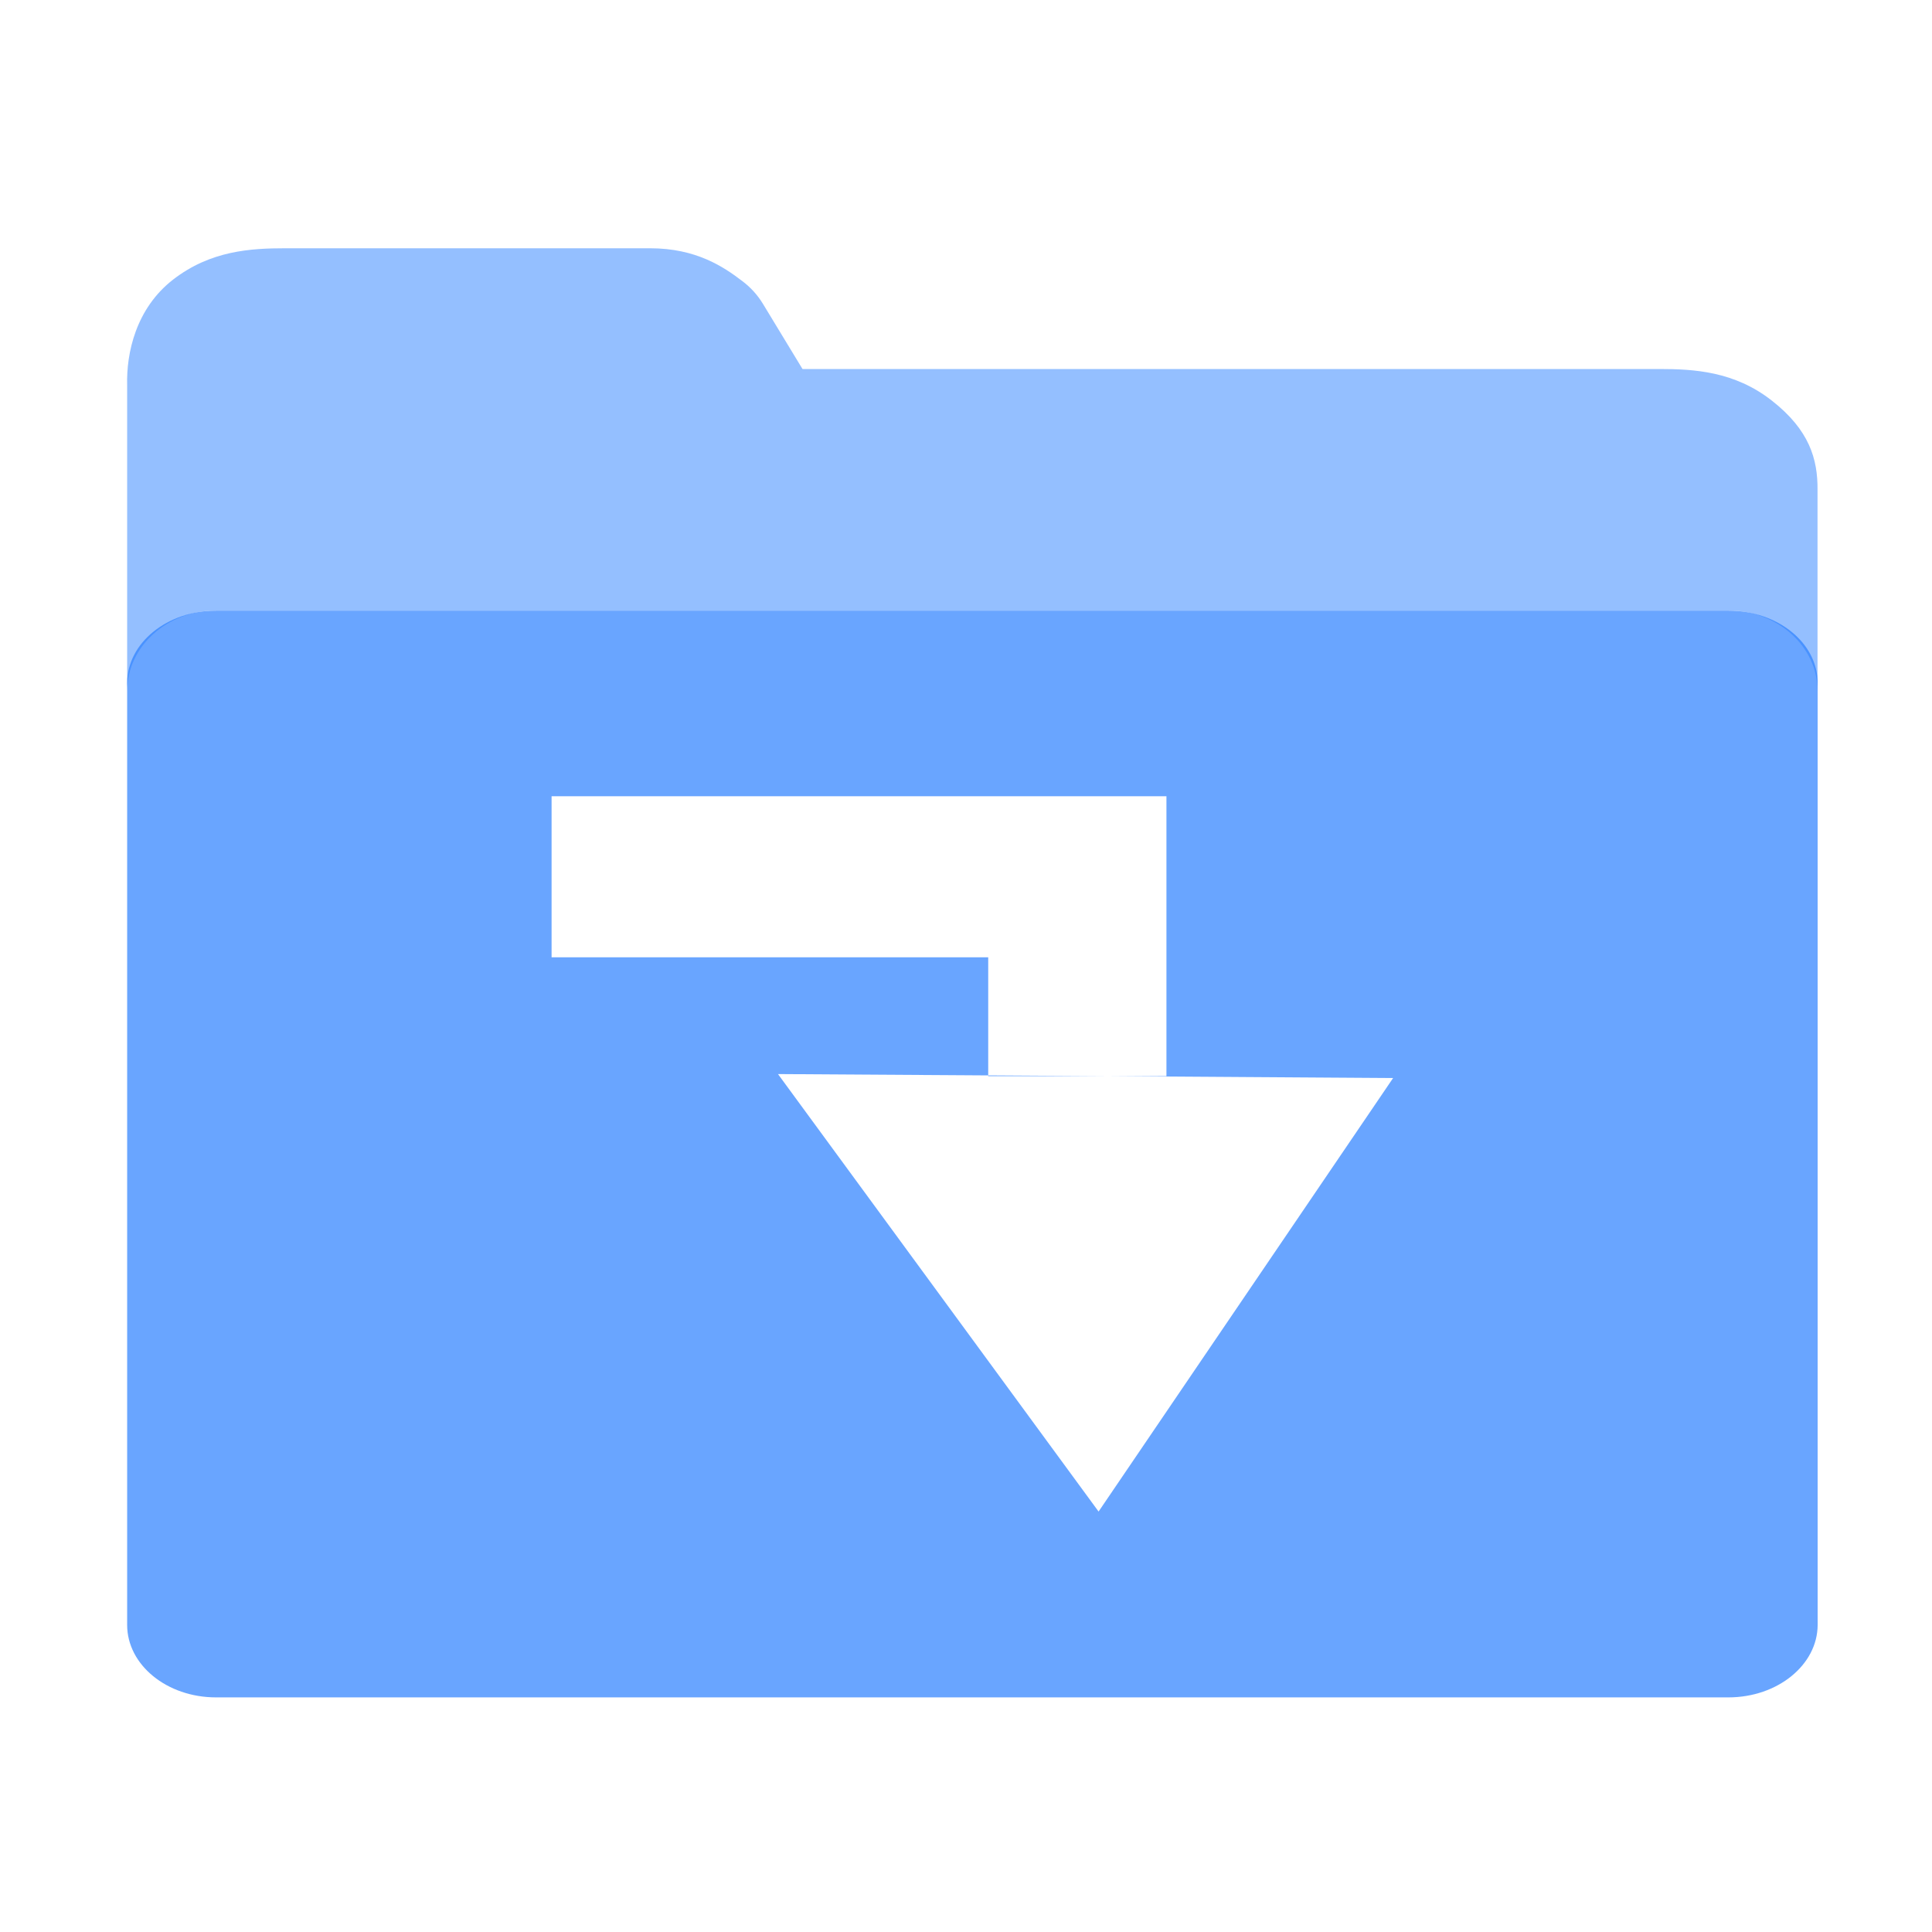
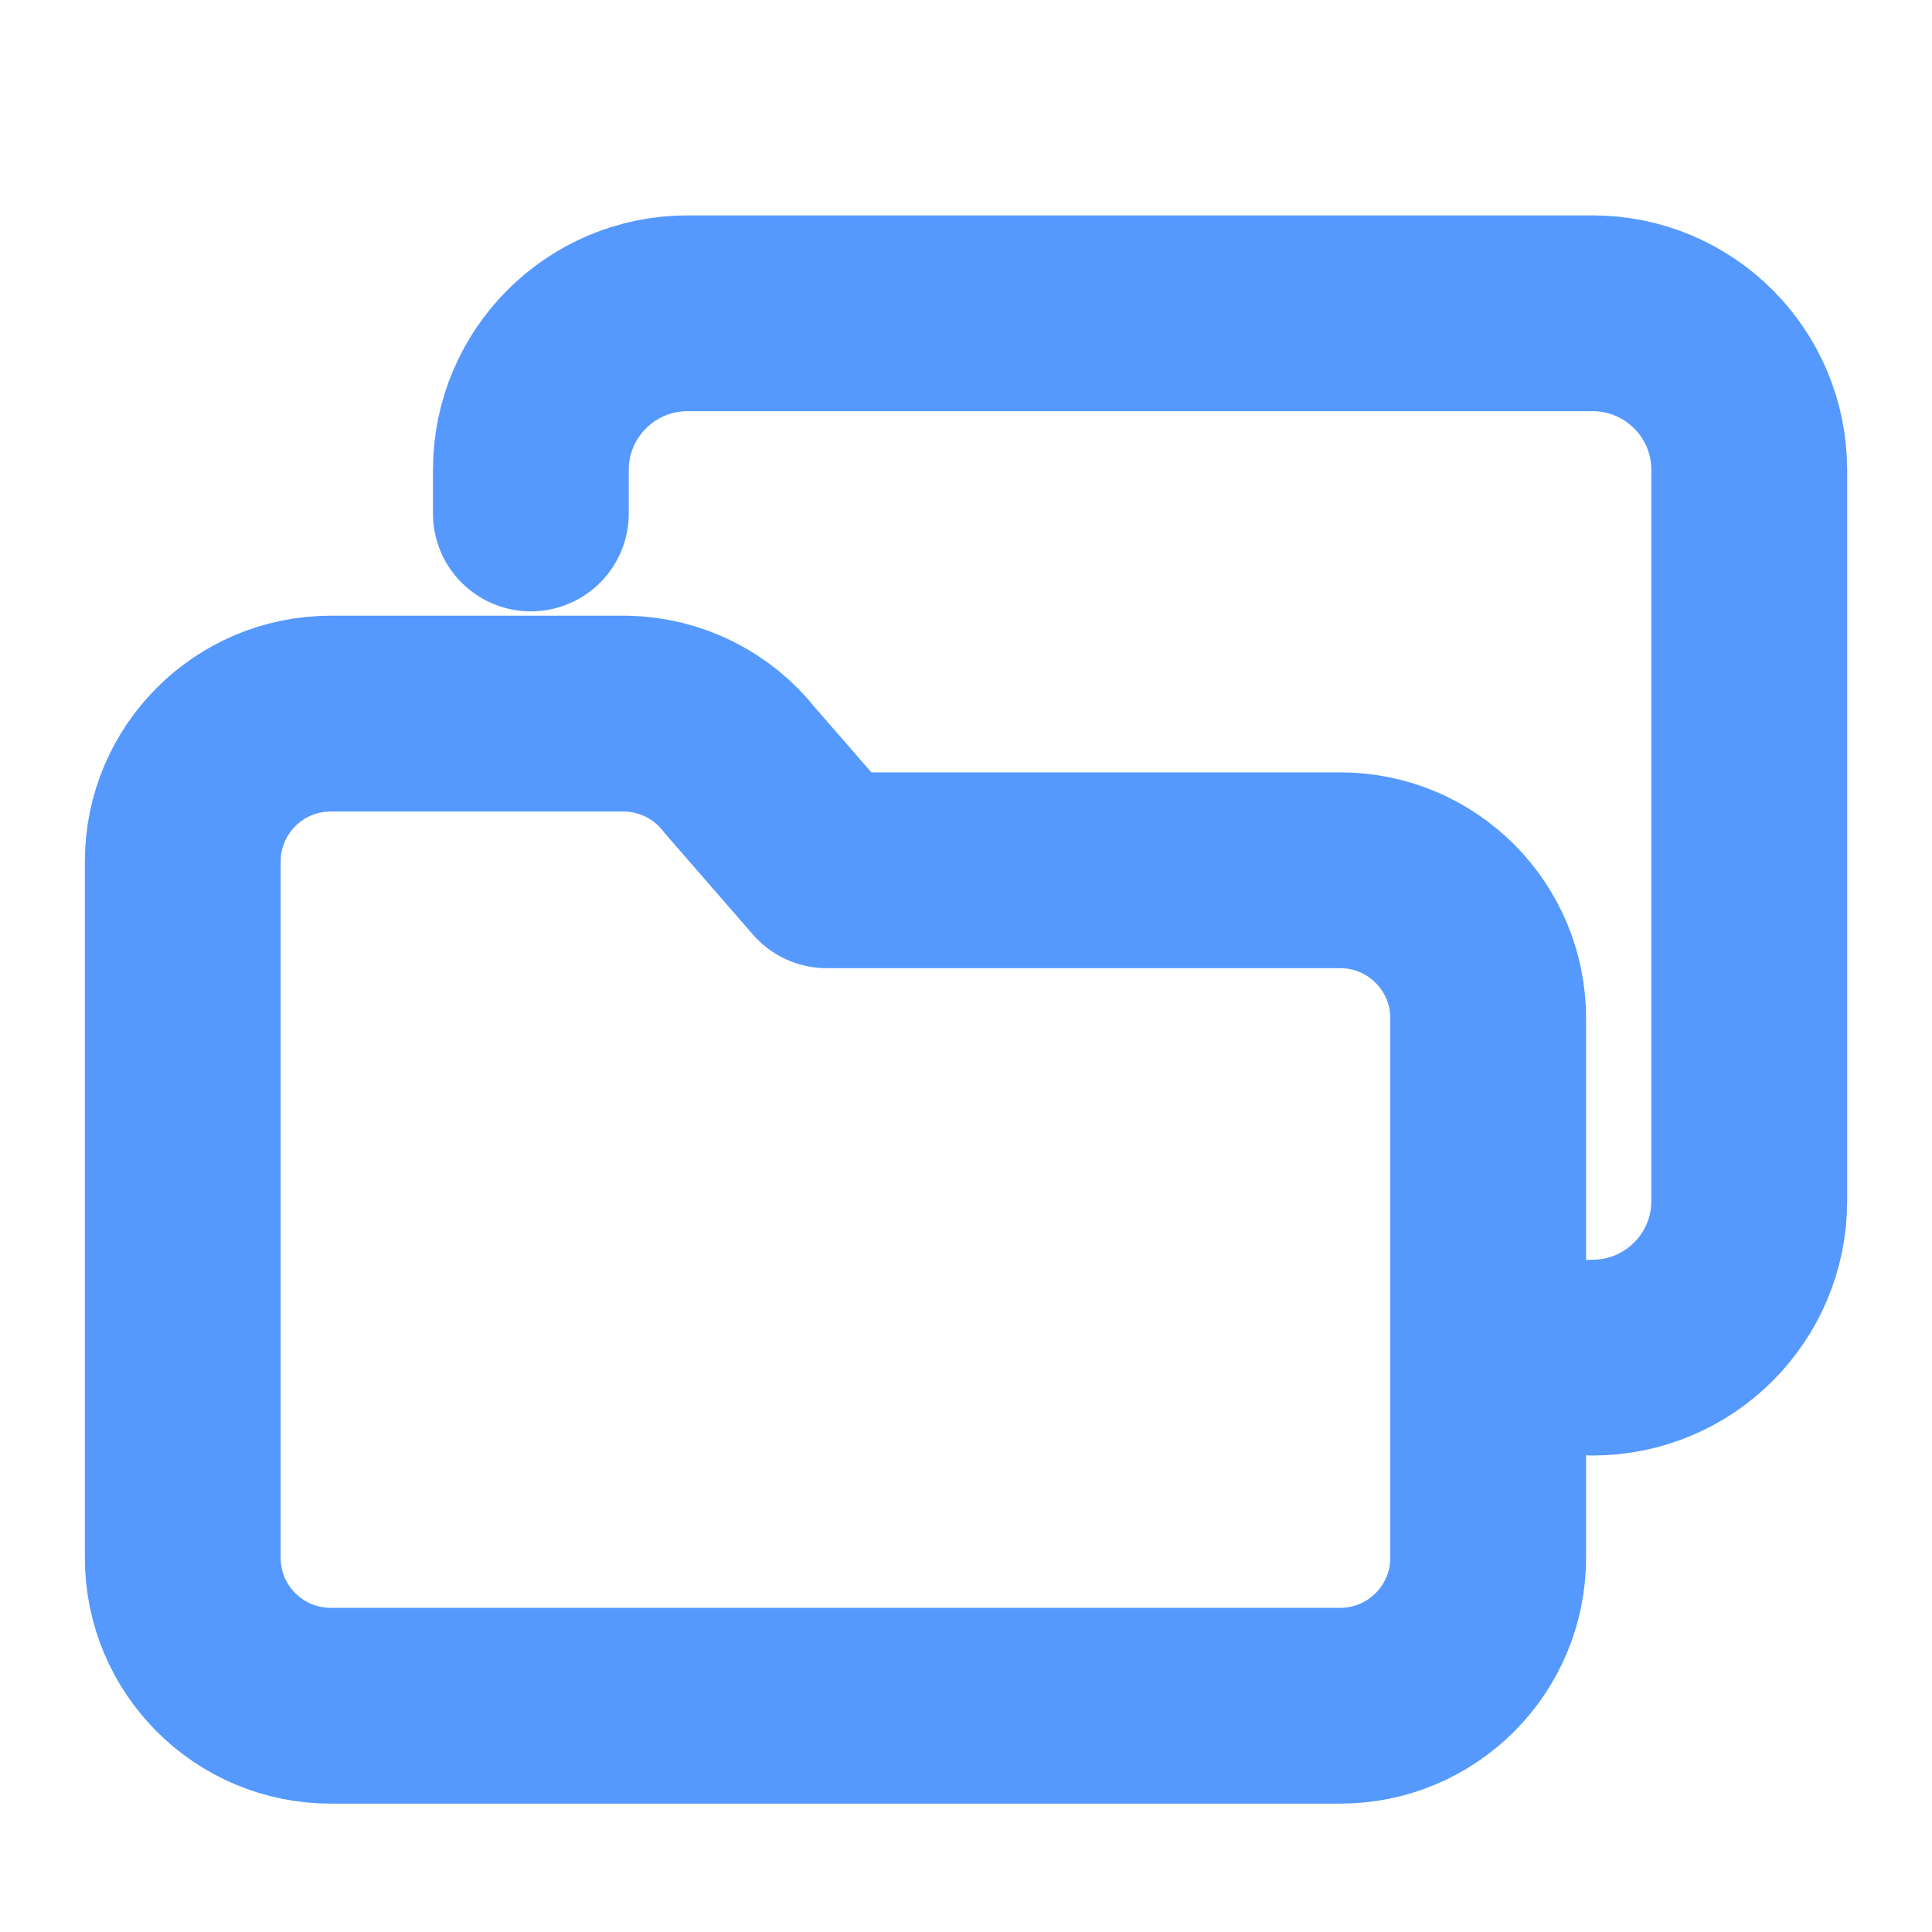
- <svg xmlns="http://www.w3.org/2000/svg" width="16" height="16" viewBox="0 0 16 16" version="1.1" id="SVGRoot">
-   <defs id="defs815" />
-   <g id="layer1" transform="translate(0,-8)">
-     <path style="color:#000000;font-style:normal;font-variant:normal;font-weight:normal;font-stretch:normal;font-size:medium;line-height:normal;font-family:sans-serif;font-variant-ligatures:normal;font-variant-position:normal;font-variant-caps:normal;font-variant-numeric:normal;font-variant-alternates:normal;font-feature-settings:normal;text-indent:0;text-align:start;text-decoration:none;text-decoration-line:none;text-decoration-style:solid;text-decoration-color:#000000;letter-spacing:normal;word-spacing:normal;text-transform:none;writing-mode:lr-tb;direction:ltr;text-orientation:mixed;dominant-baseline:auto;baseline-shift:baseline;text-anchor:start;white-space:normal;shape-padding:0;clip-rule:nonzero;display:inline;overflow:visible;visibility:visible;opacity:0.4;isolation:auto;mix-blend-mode:normal;color-interpolation:sRGB;color-interpolation-filters:linearRGB;solid-color:#000000;solid-opacity:1;vector-effect:none;fill:#2a7fff;fill-opacity:1;fill-rule:nonzero;stroke:none;stroke-width:2;stroke-linecap:butt;stroke-linejoin:round;stroke-miterlimit:4;stroke-dasharray:none;stroke-dashoffset:0;stroke-opacity:1;color-rendering:auto;image-rendering:auto;shape-rendering:auto;text-rendering:auto;enable-background:accumulate" d="m -22.076,10.334 c -0.254,0 -0.534,0.014 -0.807,0.247 -0.273,0.232 -0.355,0.618 -0.348,0.888 v 8.666 c -7.7e-5,0.184 0.072,0.361 0.199,0.487 0.236,0.262 0.532,0.528 0.779,0.755 -0.075,-0.07 -0.276,-0.251 -0.233,-0.542 l 2.211,-7.331 c 0.061,-0.228 0.408,-0.496 0.679,-0.5 h 8.353 V 12.452 l -0.001,0.005 c 0.002,-0.26 -0.071,-0.639 -0.345,-0.875 -0.274,-0.236 -0.555,-0.241 -0.809,-0.249 h -5.817 l -0.307,-0.556 c -0.04,-0.072 -0.091,-0.135 -0.153,-0.187 -0.136,-0.114 -0.337,-0.256 -0.654,-0.256 z" id="path1026" />
-     <path style="color:#000000;font-style:normal;font-variant:normal;font-weight:normal;font-stretch:normal;font-size:medium;line-height:normal;font-family:sans-serif;font-variant-ligatures:normal;font-variant-position:normal;font-variant-caps:normal;font-variant-numeric:normal;font-variant-alternates:normal;font-feature-settings:normal;text-indent:0;text-align:start;text-decoration:none;text-decoration-line:none;text-decoration-style:solid;text-decoration-color:#000000;letter-spacing:normal;word-spacing:normal;text-transform:none;writing-mode:lr-tb;direction:ltr;text-orientation:mixed;dominant-baseline:auto;baseline-shift:baseline;text-anchor:start;white-space:normal;shape-padding:0;clip-rule:nonzero;display:inline;overflow:visible;visibility:visible;opacity:0.7;isolation:auto;mix-blend-mode:normal;color-interpolation:sRGB;color-interpolation-filters:linearRGB;solid-color:#000000;solid-opacity:1;vector-effect:none;fill:#2a7fff;fill-opacity:1;fill-rule:nonzero;stroke:none;stroke-width:1.852;stroke-linecap:round;stroke-linejoin:round;stroke-miterlimit:4;stroke-dasharray:none;stroke-dashoffset:0;stroke-opacity:1;paint-order:normal;color-rendering:auto;image-rendering:auto;shape-rendering:auto;text-rendering:auto;enable-background:accumulate" d="m -19.594,13.004 c -0.306,-5.34e-4 -0.594,0.21 -0.682,0.5 l -2.191,7.254 c -0.112,0.371 0.144,0.711 0.537,0.711 h 10.727 c 0.306,-4.1e-5 0.592,-0.211 0.68,-0.5 l 2.193,-7.254 C -8.218,13.343 -8.476,13.003 -8.869,13.004 Z m 0.627,1.273 h 6.064 v 1.332 1.959 h -0.863 l 1.936,0.012 -1.852,2.615 -2.018,-2.639 1.322,0.008 v -1.955 h -4.59 z m 4.59,3.287 v 0.004 h 0.611 z" id="rect1030-7" />
-     <path style="color:#000000;font-style:normal;font-variant:normal;font-weight:normal;font-stretch:normal;font-size:medium;line-height:normal;font-family:sans-serif;font-variant-ligatures:normal;font-variant-position:normal;font-variant-caps:normal;font-variant-numeric:normal;font-variant-alternates:normal;font-feature-settings:normal;text-indent:0;text-align:start;text-decoration:none;text-decoration-line:none;text-decoration-style:solid;text-decoration-color:#000000;letter-spacing:normal;word-spacing:normal;text-transform:none;writing-mode:lr-tb;direction:ltr;text-orientation:mixed;dominant-baseline:auto;baseline-shift:baseline;text-anchor:start;white-space:normal;shape-padding:0;clip-rule:nonzero;display:inline;overflow:visible;visibility:visible;opacity:0.5;isolation:auto;mix-blend-mode:normal;color-interpolation:sRGB;color-interpolation-filters:linearRGB;solid-color:#000000;solid-opacity:1;vector-effect:none;fill:#2a7fff;fill-opacity:1;fill-rule:nonzero;stroke:none;stroke-width:2;stroke-linecap:butt;stroke-linejoin:round;stroke-miterlimit:4;stroke-dasharray:none;stroke-dashoffset:0;stroke-opacity:1;color-rendering:auto;image-rendering:auto;shape-rendering:auto;text-rendering:auto;enable-background:accumulate" d="m 2.365,10.056 c -0.288,0 -0.621,0.019 -0.931,0.259 -0.31,0.24 -0.388,0.611 -0.381,0.874 v 2.534 C 1.053,13.355 1.383,13.056 1.789,13.056 H 14.315 c 0.407,3.6e-5 0.738,0.298 0.737,0.667 v -1.667 c 0.002,-0.255 -0.068,-0.495 -0.378,-0.738 -0.311,-0.244 -0.646,-0.262 -0.934,-0.262 H 6.646 L 6.317,10.514 C 6.273,10.442 6.215,10.378 6.145,10.326 5.992,10.209 5.764,10.056 5.384,10.056 Z M 15.052,21.389 c -4.18e-4,0.184 -0.083,0.351 -0.216,0.471 0.133,-0.121 0.216,-0.287 0.216,-0.471 z" id="path1047" />
-     <path style="color:#000000;font-style:normal;font-variant:normal;font-weight:normal;font-stretch:normal;font-size:medium;line-height:normal;font-family:sans-serif;font-variant-ligatures:normal;font-variant-position:normal;font-variant-caps:normal;font-variant-numeric:normal;font-variant-alternates:normal;font-feature-settings:normal;text-indent:0;text-align:start;text-decoration:none;text-decoration-line:none;text-decoration-style:solid;text-decoration-color:#000000;letter-spacing:normal;word-spacing:normal;text-transform:none;writing-mode:lr-tb;direction:ltr;text-orientation:mixed;dominant-baseline:auto;baseline-shift:baseline;text-anchor:start;white-space:normal;shape-padding:0;clip-rule:nonzero;display:inline;overflow:visible;visibility:visible;opacity:0.7;isolation:auto;mix-blend-mode:normal;color-interpolation:sRGB;color-interpolation-filters:linearRGB;solid-color:#000000;solid-opacity:1;vector-effect:none;fill:#2a7fff;fill-opacity:1;fill-rule:nonzero;stroke:none;stroke-width:1.932;stroke-linecap:round;stroke-linejoin:round;stroke-miterlimit:4;stroke-dasharray:none;stroke-dashoffset:0;stroke-opacity:1;paint-order:normal;color-rendering:auto;image-rendering:auto;shape-rendering:auto;text-rendering:auto;enable-background:accumulate" d="M 1.789 5.057 C 1.383 5.057 1.054 5.325 1.053 5.656 L 1.053 13.457 C 1.053 13.788 1.382 14.057 1.789 14.057 L 14.314 14.057 C 14.721 14.057 15.052 13.788 15.053 13.457 L 15.053 5.656 C 15.053 5.324 14.722 5.057 14.314 5.057 L 1.789 5.057 z M 4.568 6.594 L 9.66 6.594 L 9.66 7.928 L 9.66 8.912 L 9.141 8.912 L 11.537 8.928 L 9.098 12.518 L 6.443 8.895 L 8.184 8.906 L 8.184 7.928 L 4.568 7.928 L 4.568 6.594 z M 8.184 8.906 L 8.184 8.912 L 9.141 8.912 L 8.184 8.906 z " transform="translate(0,8)" id="rect1030" />
-   </g>
-   <g id="layer2" style="display:inline" />
+ <svg xmlns="http://www.w3.org/2000/svg" opacity="0.8" width="16" height="16" viewBox="0.9 1.4 22.2 22.2" fill="none" stroke="#2a7fff" stroke-width="2.25" stroke-linecap="round" stroke-linejoin="round">
+   <path d="M7 7.3V6.8A1.8 1.8 0 0 1 8.8 5h10.4A1.8 1.8 0 0 1 21 6.8v8.4a1.8 1.8 0 0 1-1.8 1.8" />
+   <path d="M3 11.3a1.7 1.7 0 0 1 1.7-1.7h3.4a1.7 1.7 0 0 1 1.3.65l1 1.15h5.9A1.7 1.7 0 0 1 18 13.1v6.2a1.7 1.7 0 0 1-1.7 1.7H4.7A1.7 1.7 0 0 1 3 19.3z" />
</svg>
